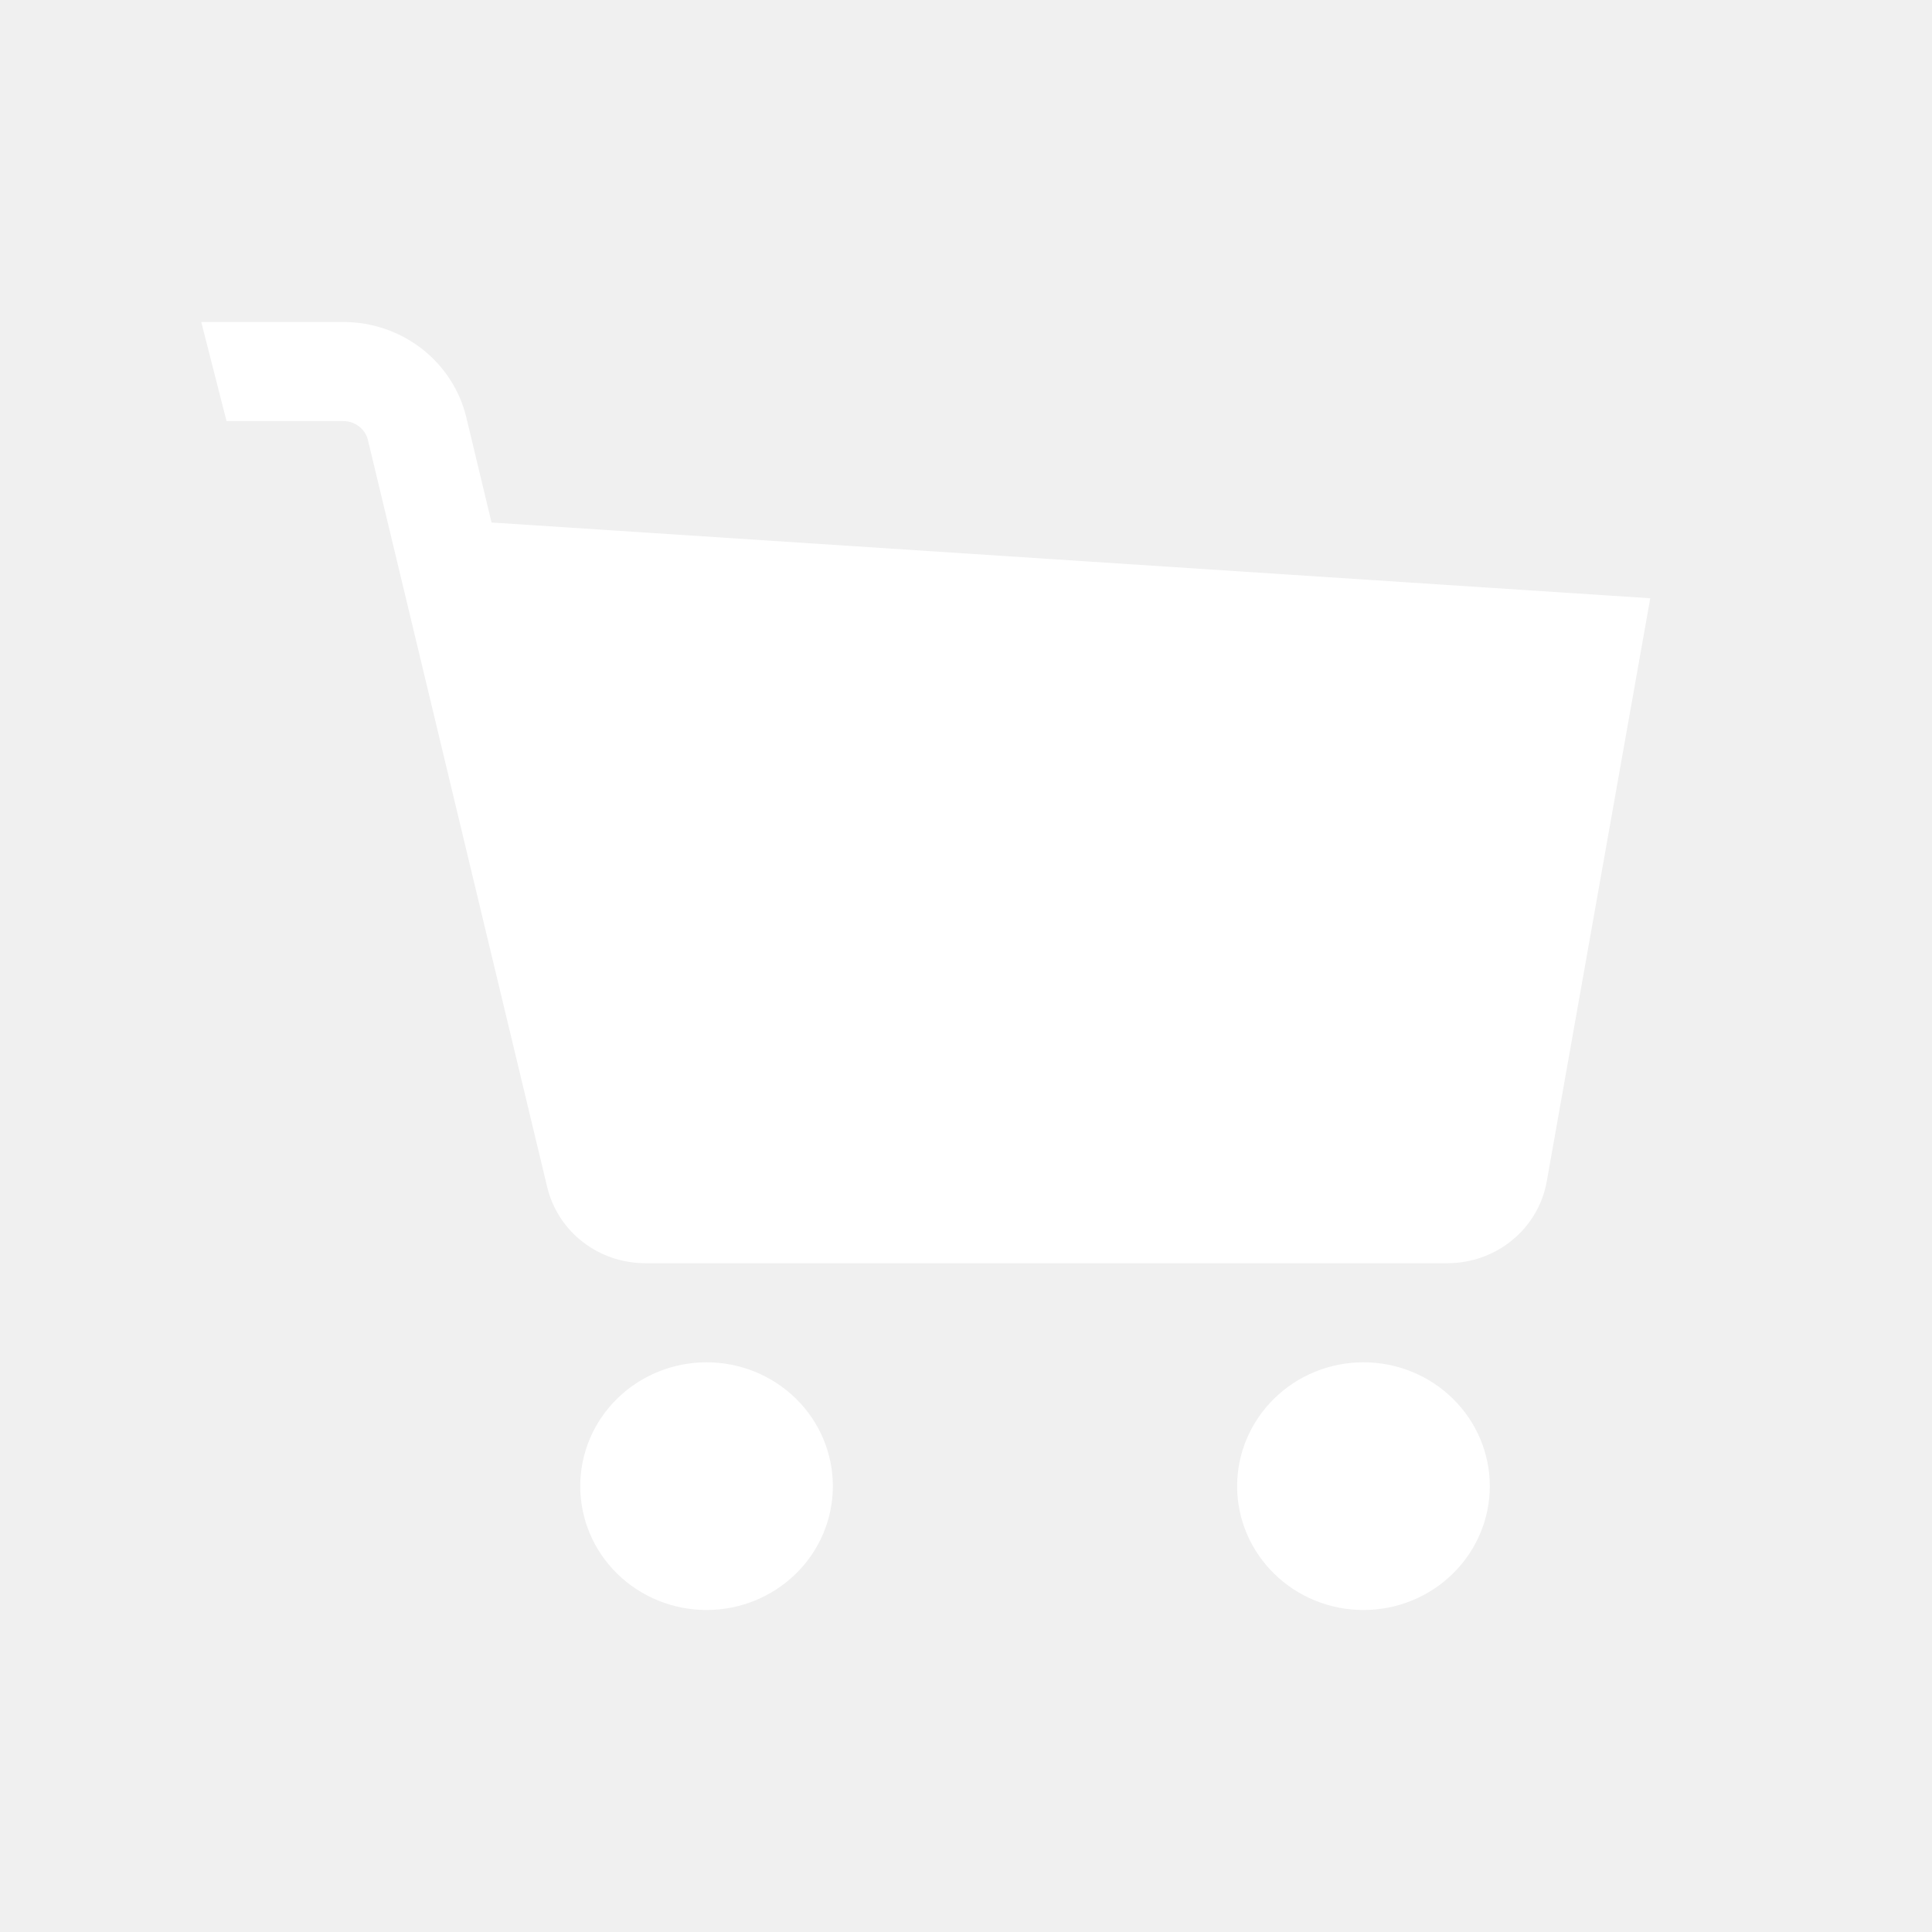
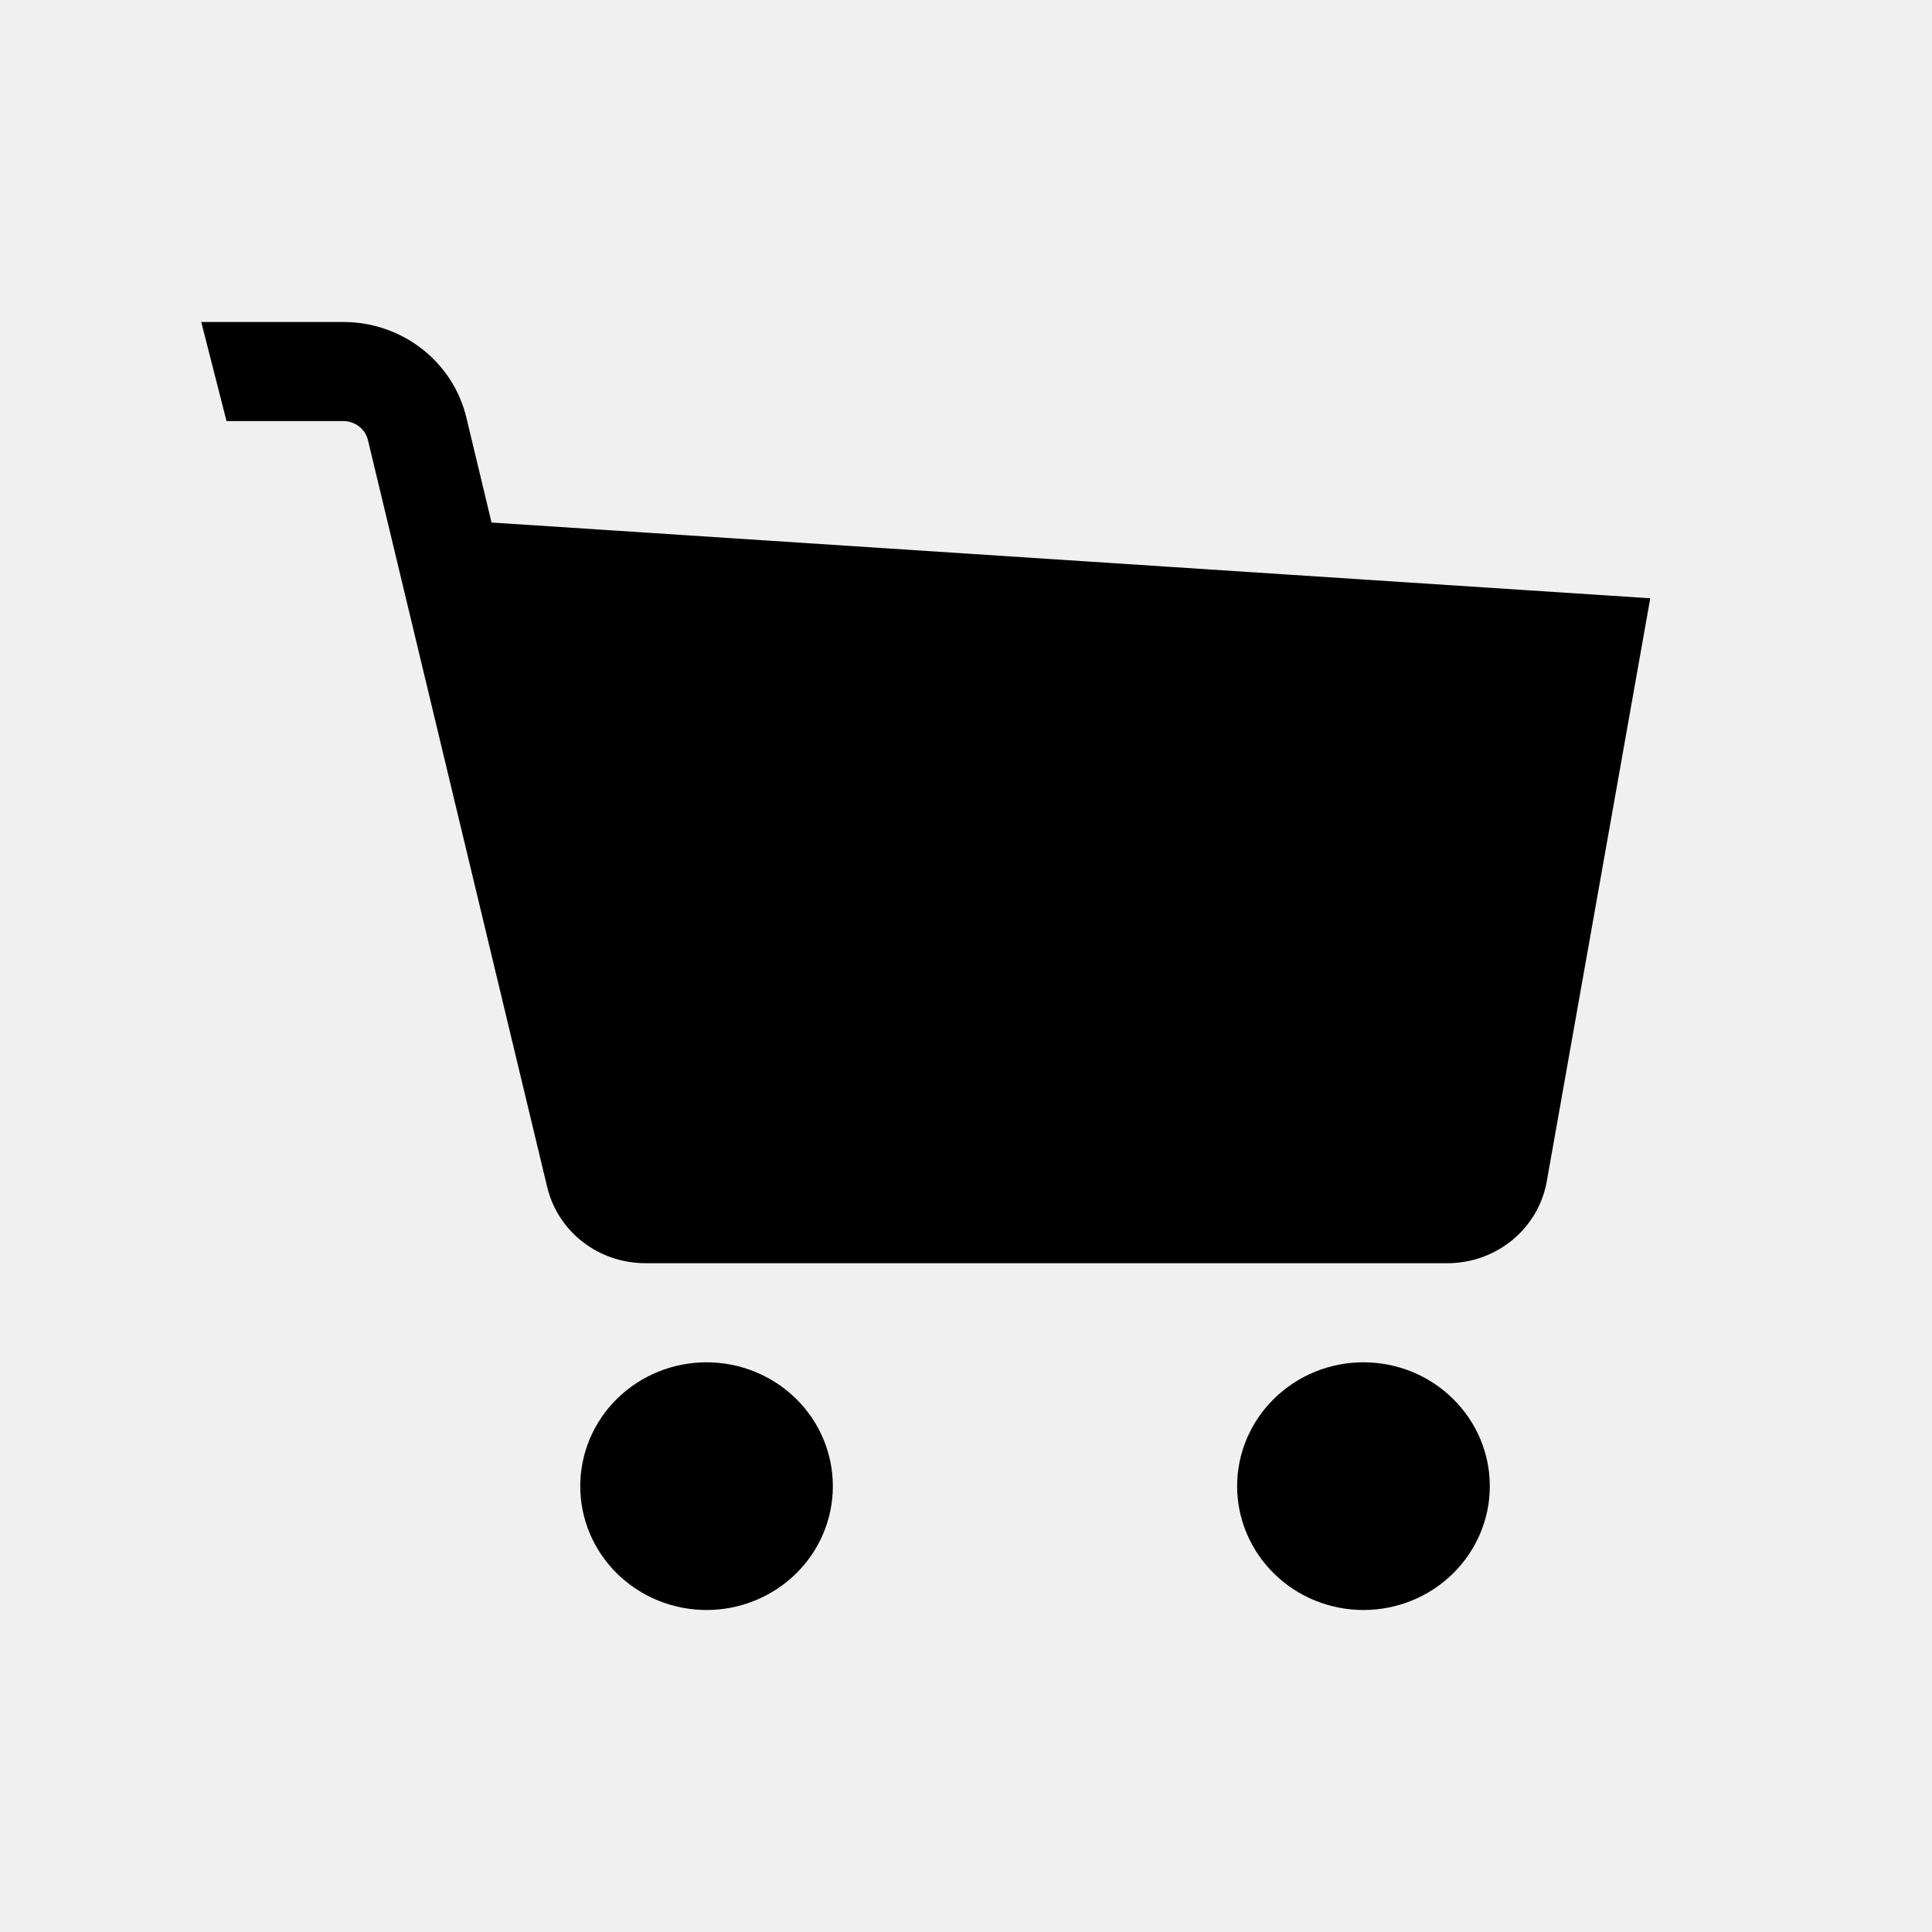
<svg xmlns="http://www.w3.org/2000/svg" width="24" height="24" viewBox="0 0 24 24" fill="none">
-   <path d="M8.777 16.923C8.361 16.923 7.962 17.085 7.667 17.374C7.373 17.662 7.208 18.053 7.208 18.462C7.208 18.87 7.373 19.261 7.667 19.549C7.962 19.838 8.361 20 8.777 20C9.193 20 9.592 19.838 9.887 19.549C10.181 19.261 10.346 18.87 10.346 18.462C10.346 18.053 10.181 17.662 9.887 17.374C9.592 17.085 9.193 16.923 8.777 16.923ZM16.937 16.923C16.521 16.923 16.122 17.085 15.828 17.374C15.534 17.662 15.368 18.053 15.368 18.462C15.368 18.87 15.534 19.261 15.828 19.549C16.122 19.838 16.521 20 16.937 20C17.354 20 17.753 19.838 18.047 19.549C18.341 19.261 18.507 18.87 18.507 18.462C18.507 18.053 18.341 17.662 18.047 17.374C17.753 17.085 17.354 16.923 16.937 16.923ZM6.106 6.491L5.793 5.186C5.626 4.491 4.994 4 4.265 4H2.5L2.814 5.231H4.265C4.411 5.231 4.538 5.329 4.571 5.468L6.797 14.744C6.931 15.302 7.433 15.692 8.019 15.692H17.979C18.591 15.692 19.111 15.263 19.215 14.673L20.5 7.432L6.106 6.491Z" fill="white" />
+   <path d="M8.777 16.923C8.361 16.923 7.962 17.085 7.667 17.374C7.373 17.662 7.208 18.053 7.208 18.462C7.208 18.87 7.373 19.261 7.667 19.549C7.962 19.838 8.361 20 8.777 20C9.193 20 9.592 19.838 9.887 19.549C10.181 19.261 10.346 18.87 10.346 18.462C10.346 18.053 10.181 17.662 9.887 17.374C9.592 17.085 9.193 16.923 8.777 16.923ZM16.937 16.923C16.521 16.923 16.122 17.085 15.828 17.374C15.534 17.662 15.368 18.053 15.368 18.462C15.368 18.87 15.534 19.261 15.828 19.549C16.122 19.838 16.521 20 16.937 20C17.354 20 17.753 19.838 18.047 19.549C18.341 19.261 18.507 18.87 18.507 18.462C18.507 18.053 18.341 17.662 18.047 17.374C17.753 17.085 17.354 16.923 16.937 16.923ZM6.106 6.491L5.793 5.186C5.626 4.491 4.994 4 4.265 4H2.5L2.814 5.231H4.265C4.411 5.231 4.538 5.329 4.571 5.468L6.797 14.744C6.931 15.302 7.433 15.692 8.019 15.692H17.979C18.591 15.692 19.111 15.263 19.215 14.673L20.5 7.432L6.106 6.491Z" fill="currentColor" />
</svg>
